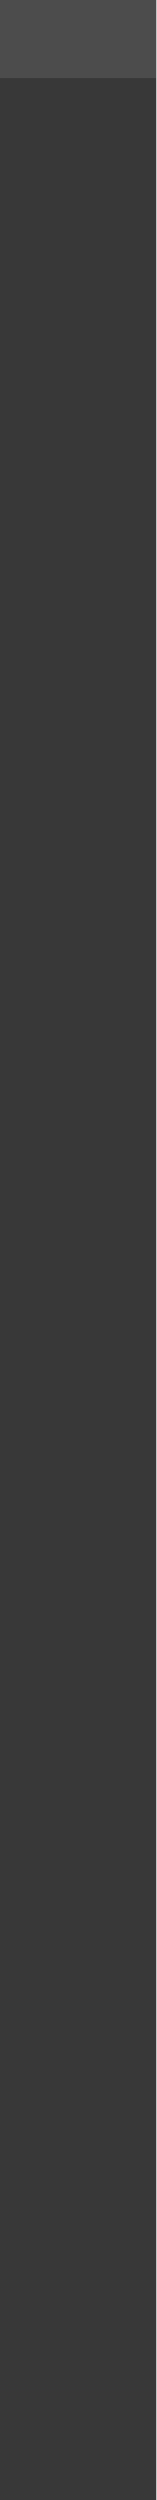
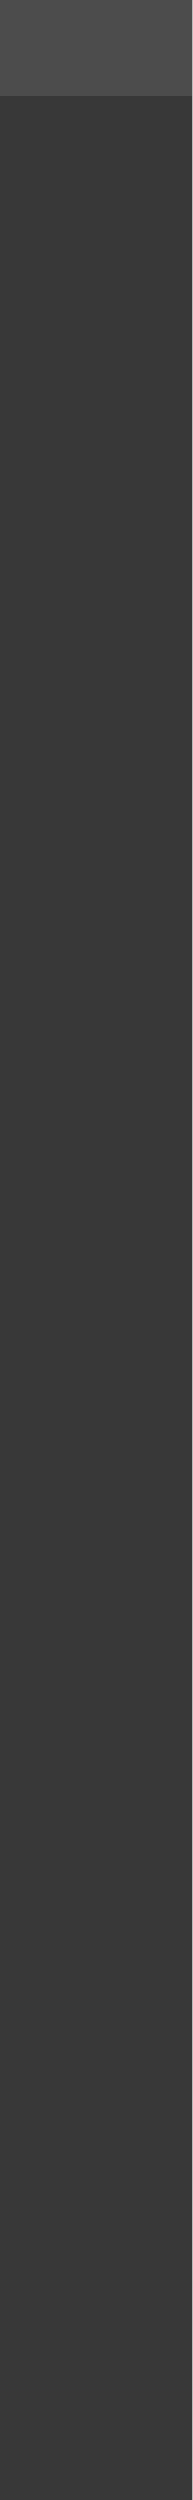
- <svg xmlns="http://www.w3.org/2000/svg" width="2" height="32" viewBox="0 0 2 32">
-   <rect width="2" height="32" fill="#383838" />
+ <svg xmlns="http://www.w3.org/2000/svg" width="2" height="26" viewBox="0 0 2 26">
+   <rect width="2" height="26" fill="#383838" />
  <rect width="2" height="1" fill="#ffffff" fill-opacity=".1" />
</svg>
